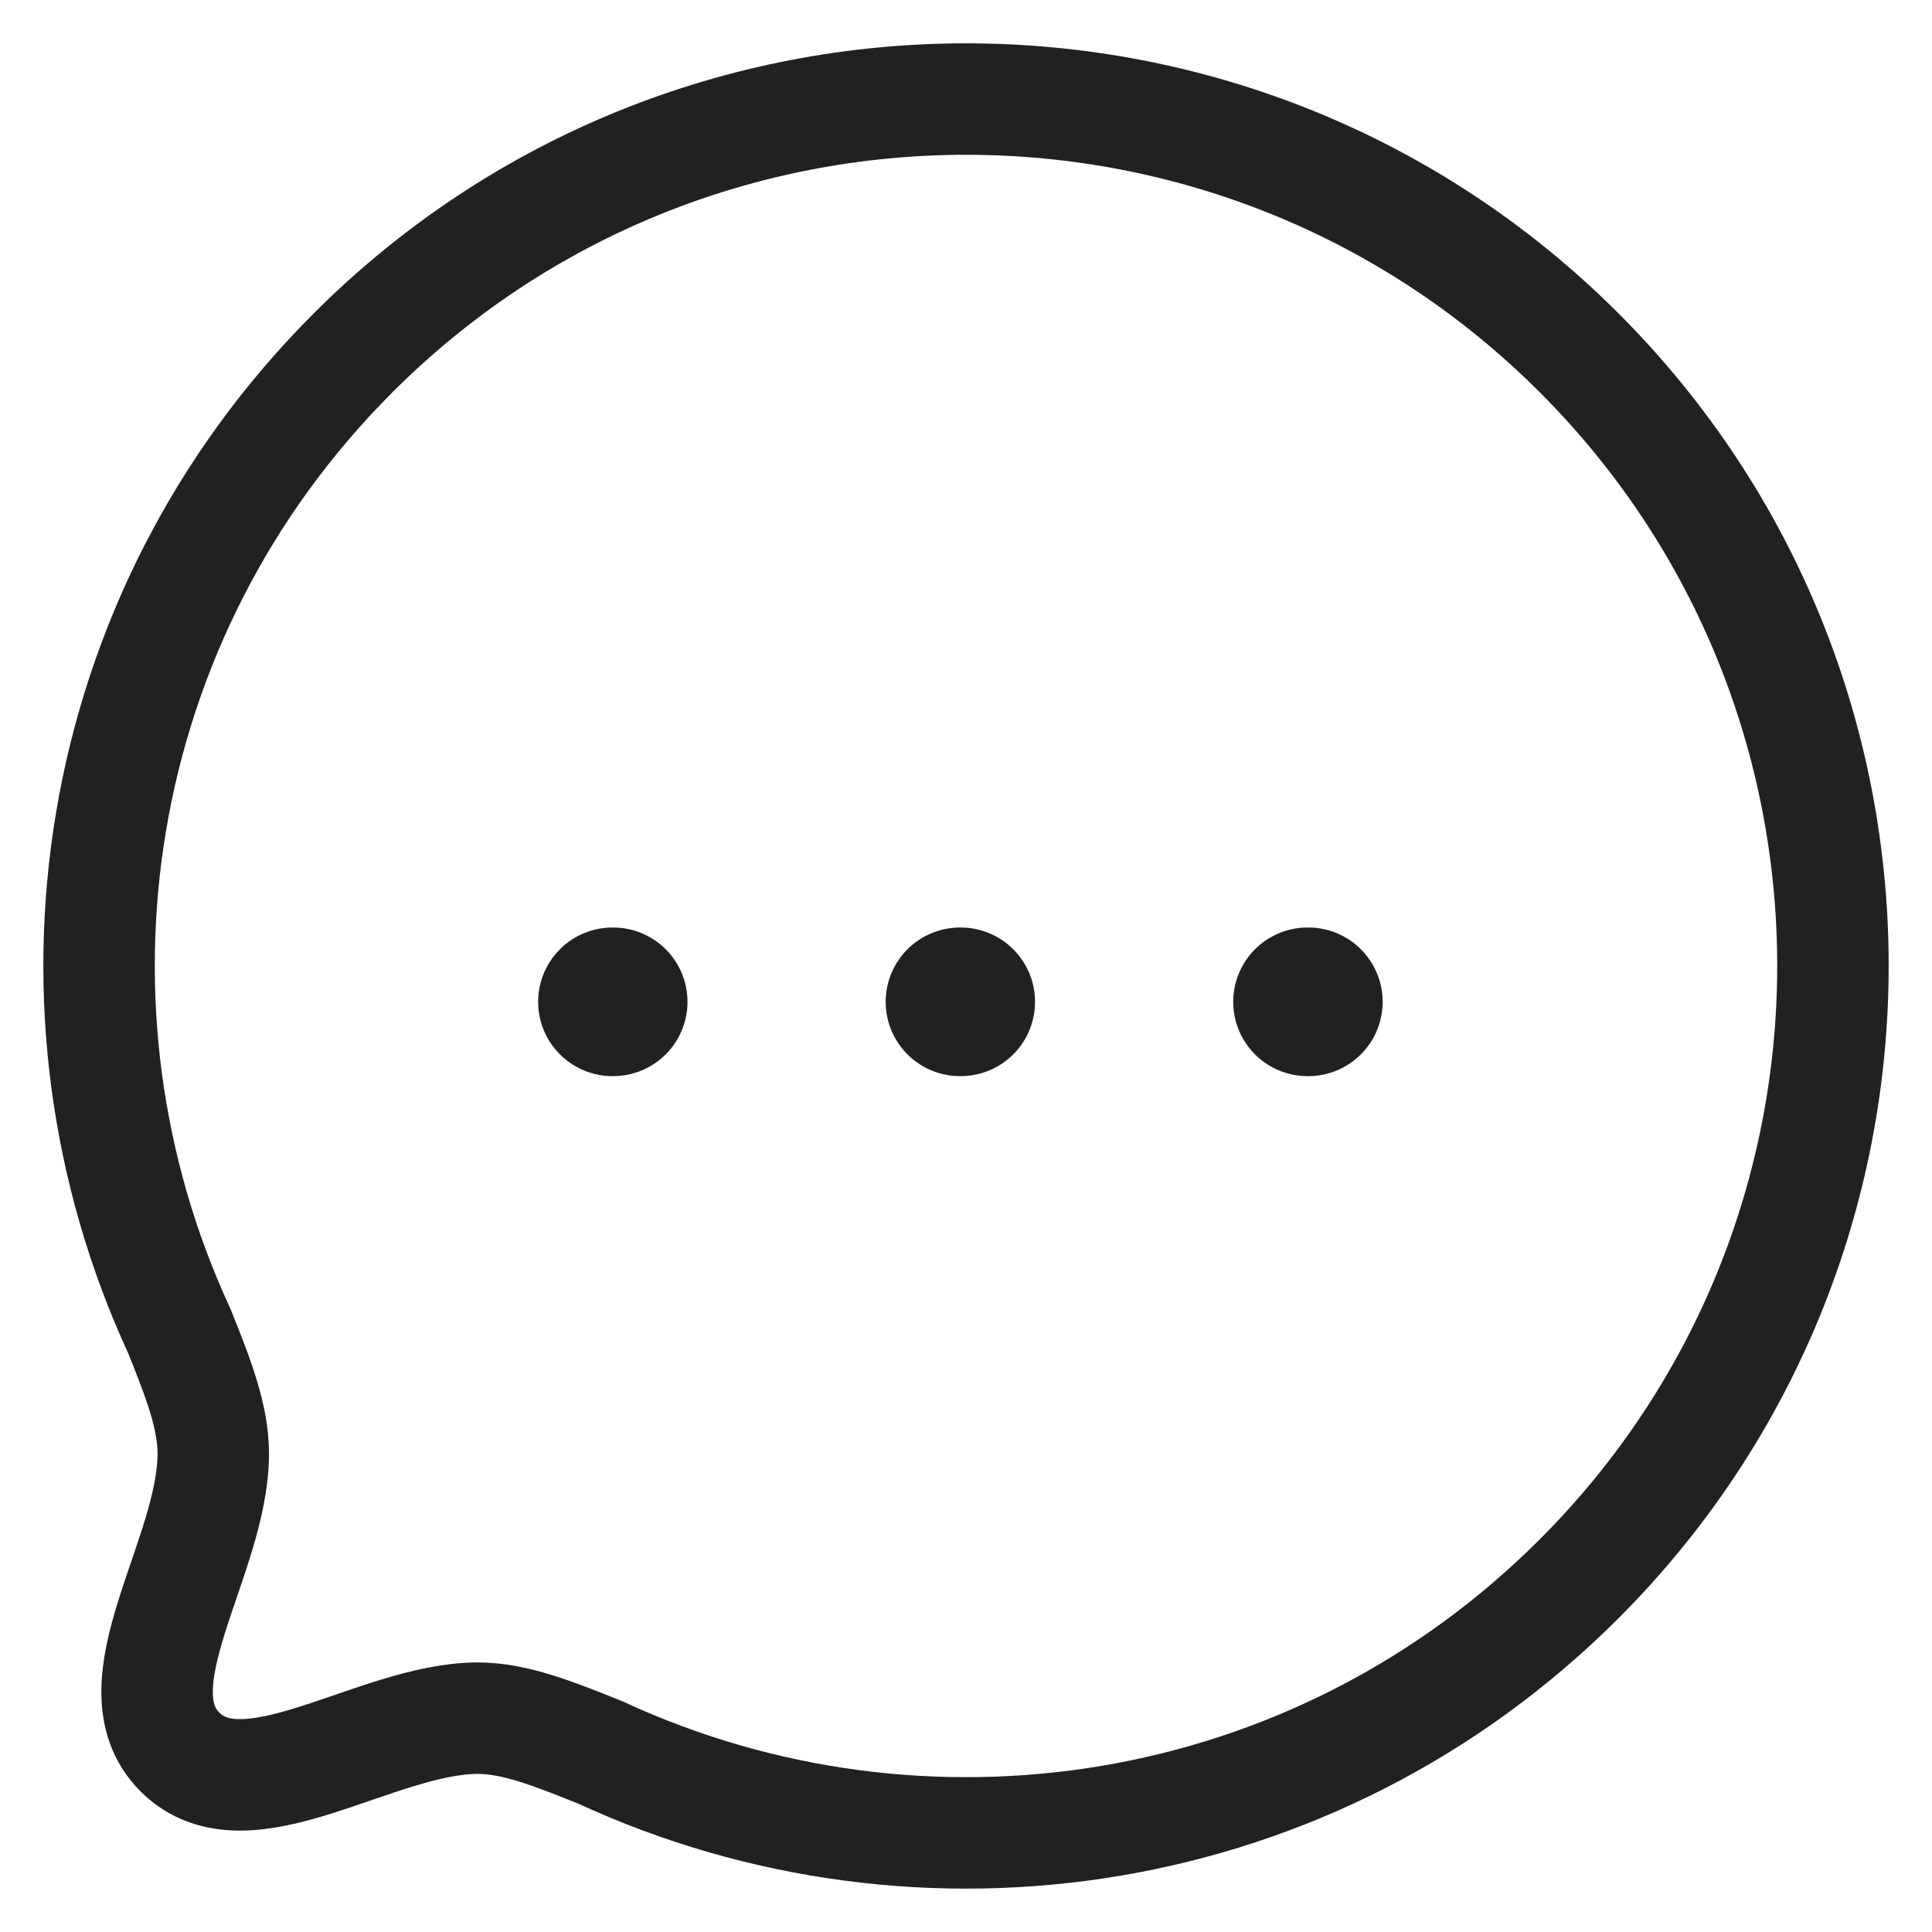
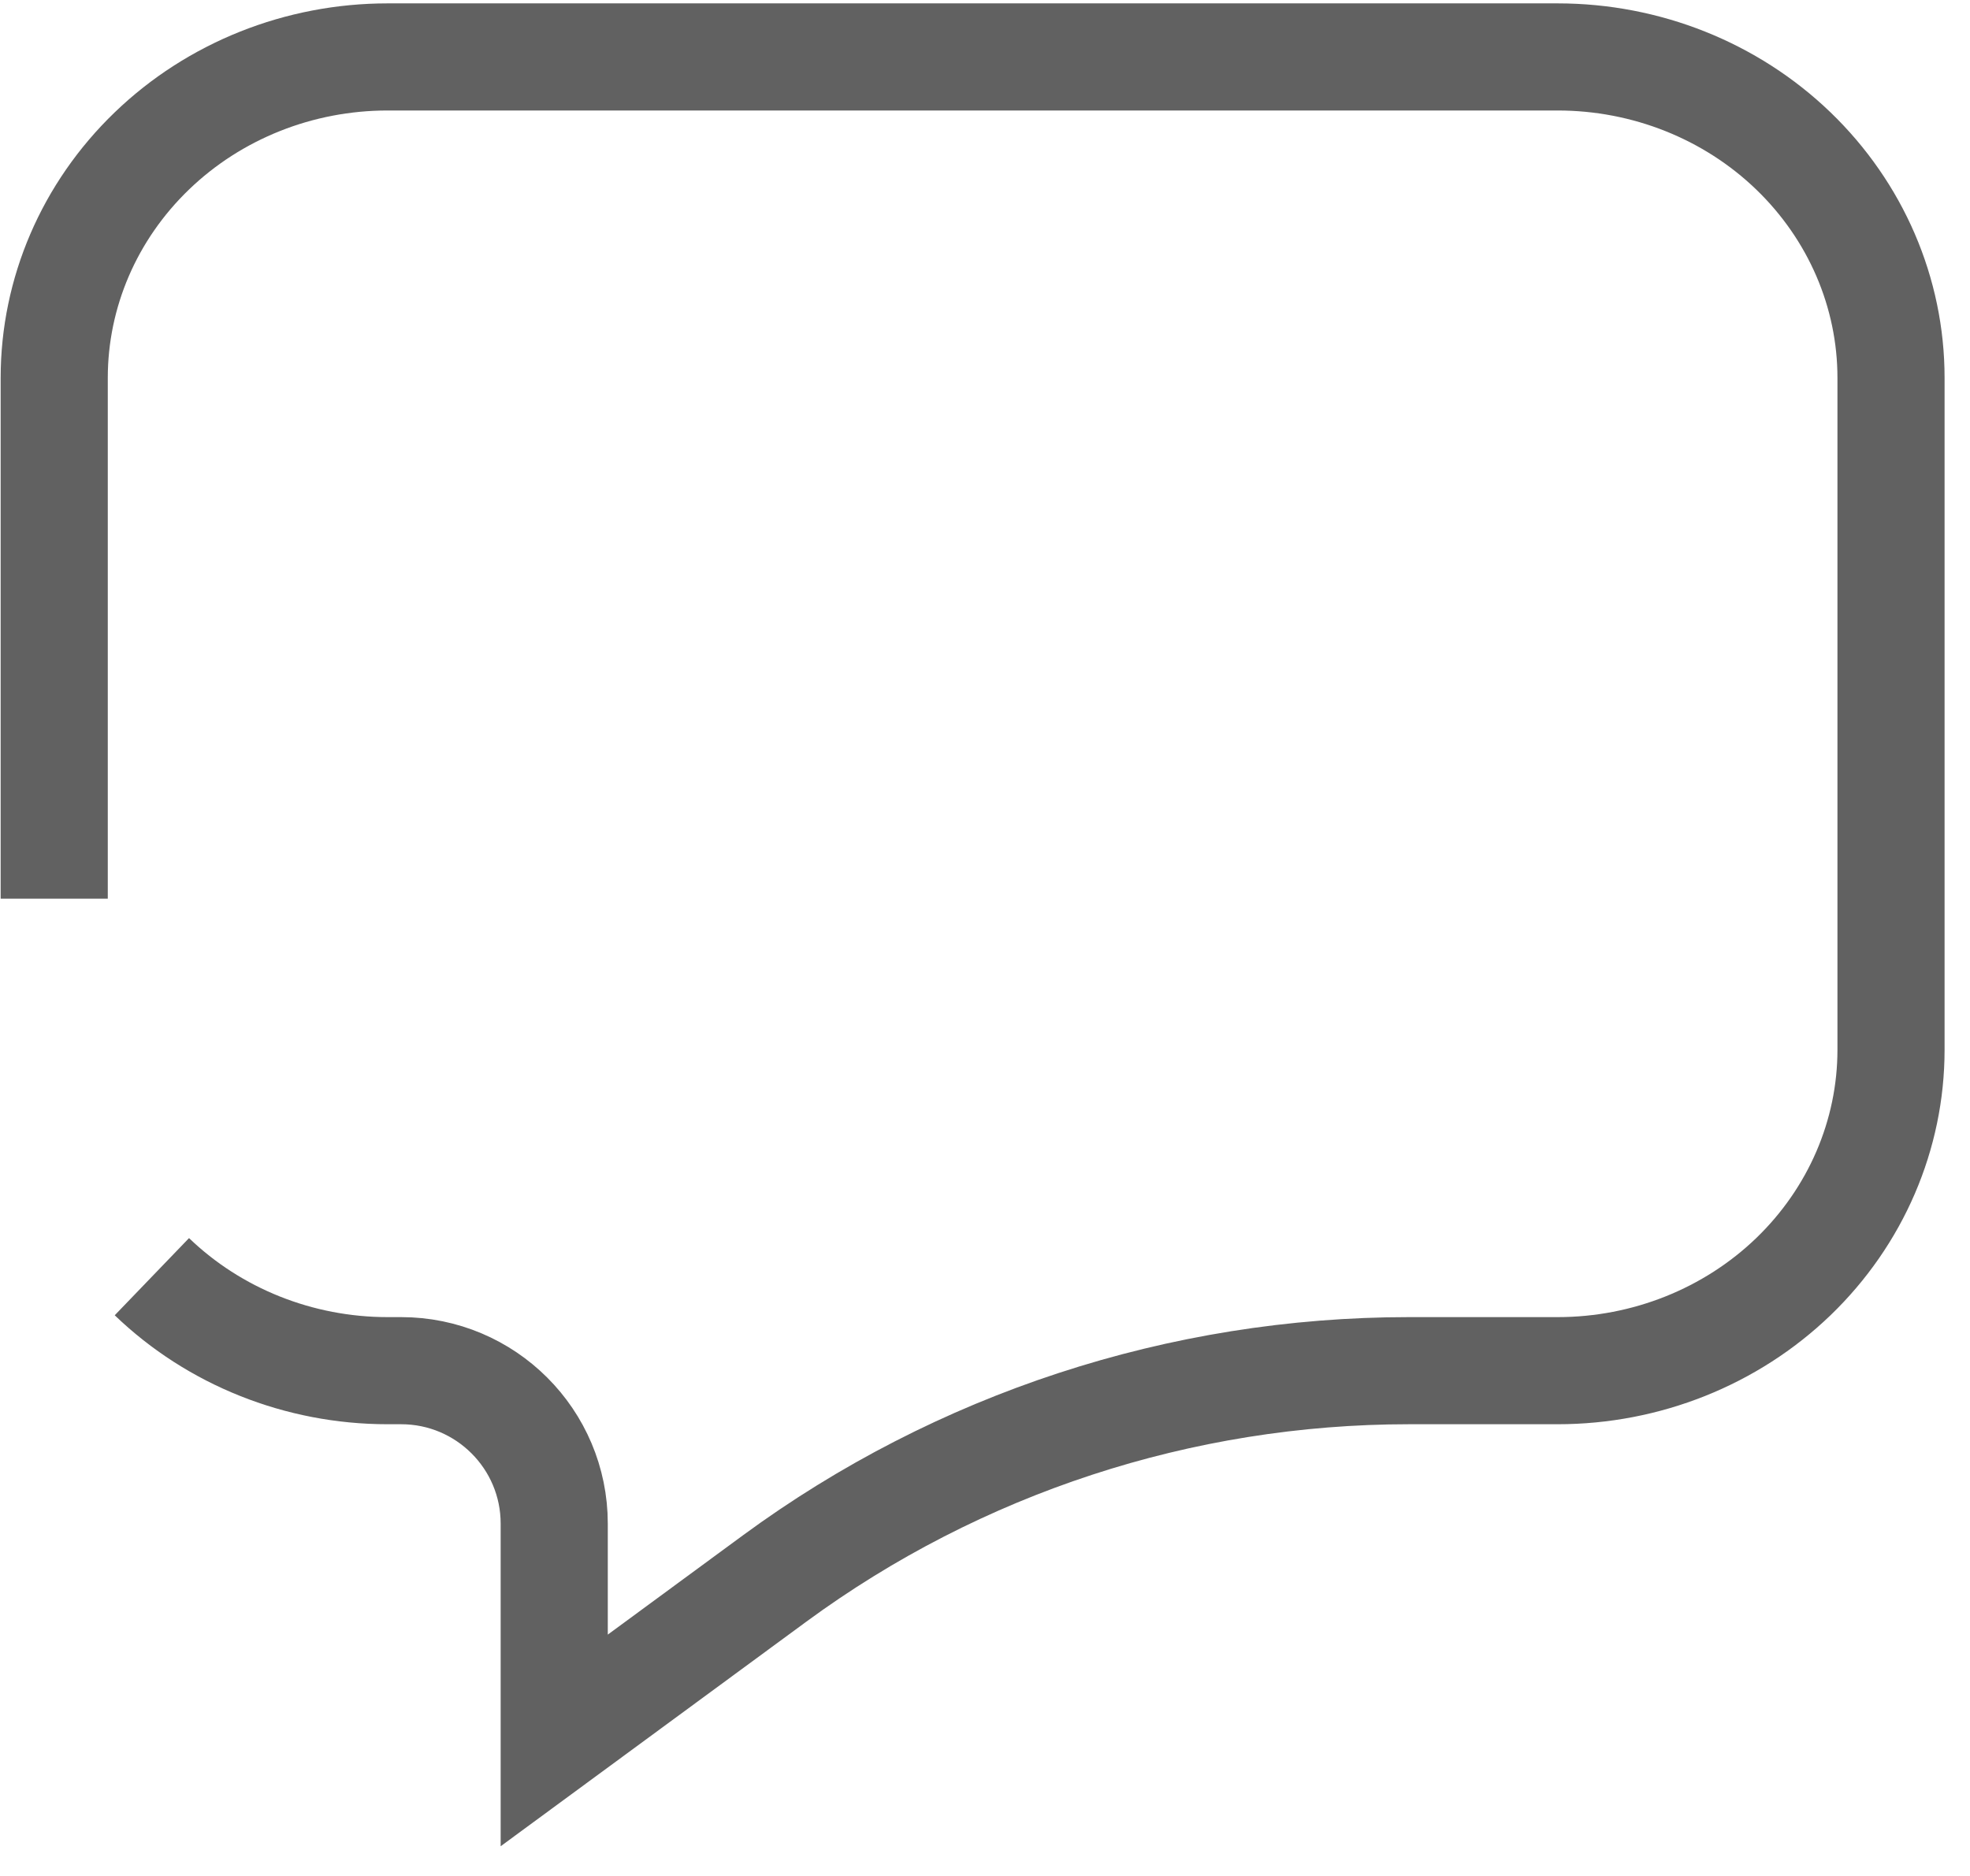
- <svg xmlns="http://www.w3.org/2000/svg" width="26" height="26" viewBox="0 0 26 26" fill="none">
-   <path fill-rule="evenodd" clip-rule="evenodd" d="M21.25 21.248C17.684 24.814 12.405 25.584 8.084 23.586C7.446 23.329 6.923 23.122 6.426 23.122C5.042 23.13 3.318 24.473 2.422 23.578C1.526 22.682 2.87 20.957 2.87 19.564C2.87 19.067 2.671 18.553 2.414 17.914C0.415 13.595 1.186 8.313 4.752 4.748C9.304 0.195 16.698 0.195 21.25 4.747C25.81 9.307 25.802 16.696 21.25 21.248Z" stroke="#212121" stroke-width="1.5" stroke-linecap="round" stroke-linejoin="round" />
-   <path d="M17.596 13.482H17.607" stroke="#212121" stroke-width="2" stroke-linecap="round" stroke-linejoin="round" />
-   <path d="M12.919 13.482H12.929" stroke="#212121" stroke-width="2" stroke-linecap="round" stroke-linejoin="round" />
-   <path d="M8.242 13.482H8.252" stroke="#212121" stroke-width="2" stroke-linecap="round" stroke-linejoin="round" />
+ <svg xmlns="http://www.w3.org/2000/svg" width="21" height="20" viewBox="0 0 21 20" fill="none">
+   <path d="M1.619 13.611C2.285 14.252 3.189 14.613 4.131 14.613H4.276C5.177 14.613 5.908 15.343 5.908 16.244V18.555L8.257 16.829C10.218 15.389 12.587 14.613 15.02 14.613C15.94 14.613 16.605 14.613 16.605 14.613C17.547 14.613 18.451 14.252 19.117 13.611C19.783 12.969 20.158 12.099 20.158 11.192V4.028C20.158 3.121 19.783 2.251 19.117 1.609C18.451 0.967 17.547 0.607 16.605 0.607H4.131C3.189 0.607 2.285 0.967 1.619 1.609C0.952 2.251 0.578 3.121 0.578 4.028V9.581" stroke="#616161" stroke-width="1.142" stroke-miterlimit="10" />
</svg>
